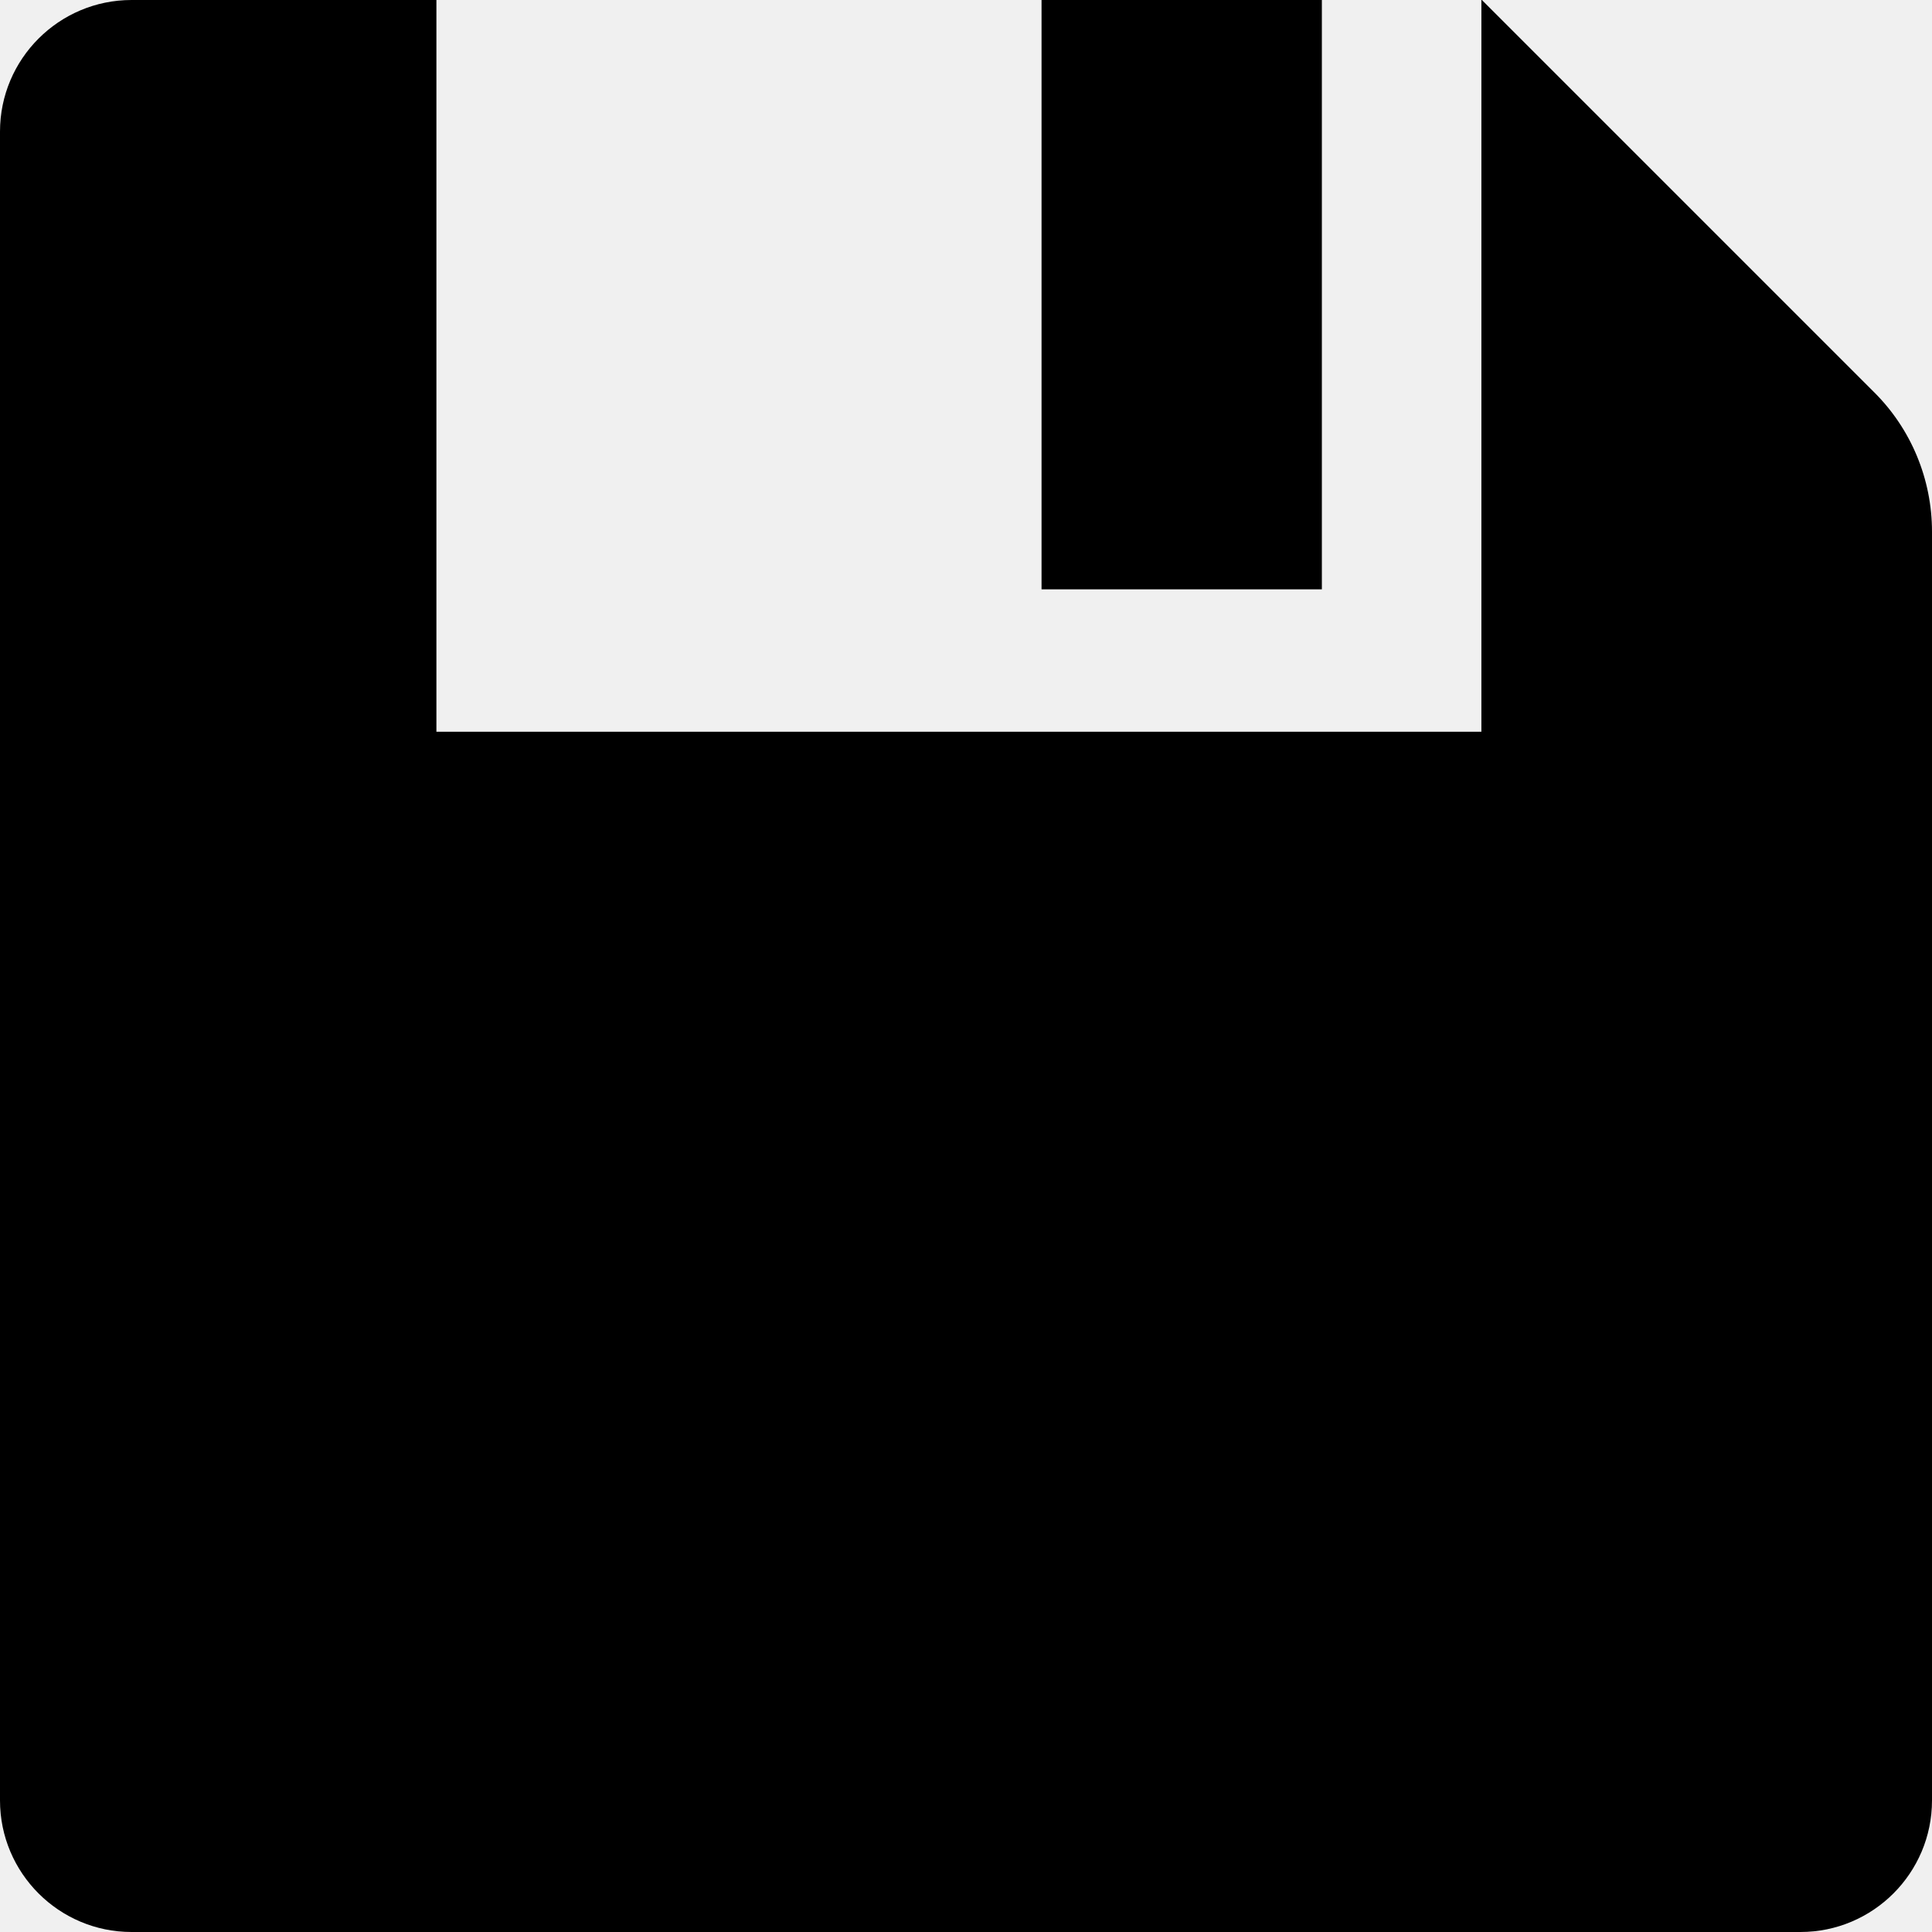
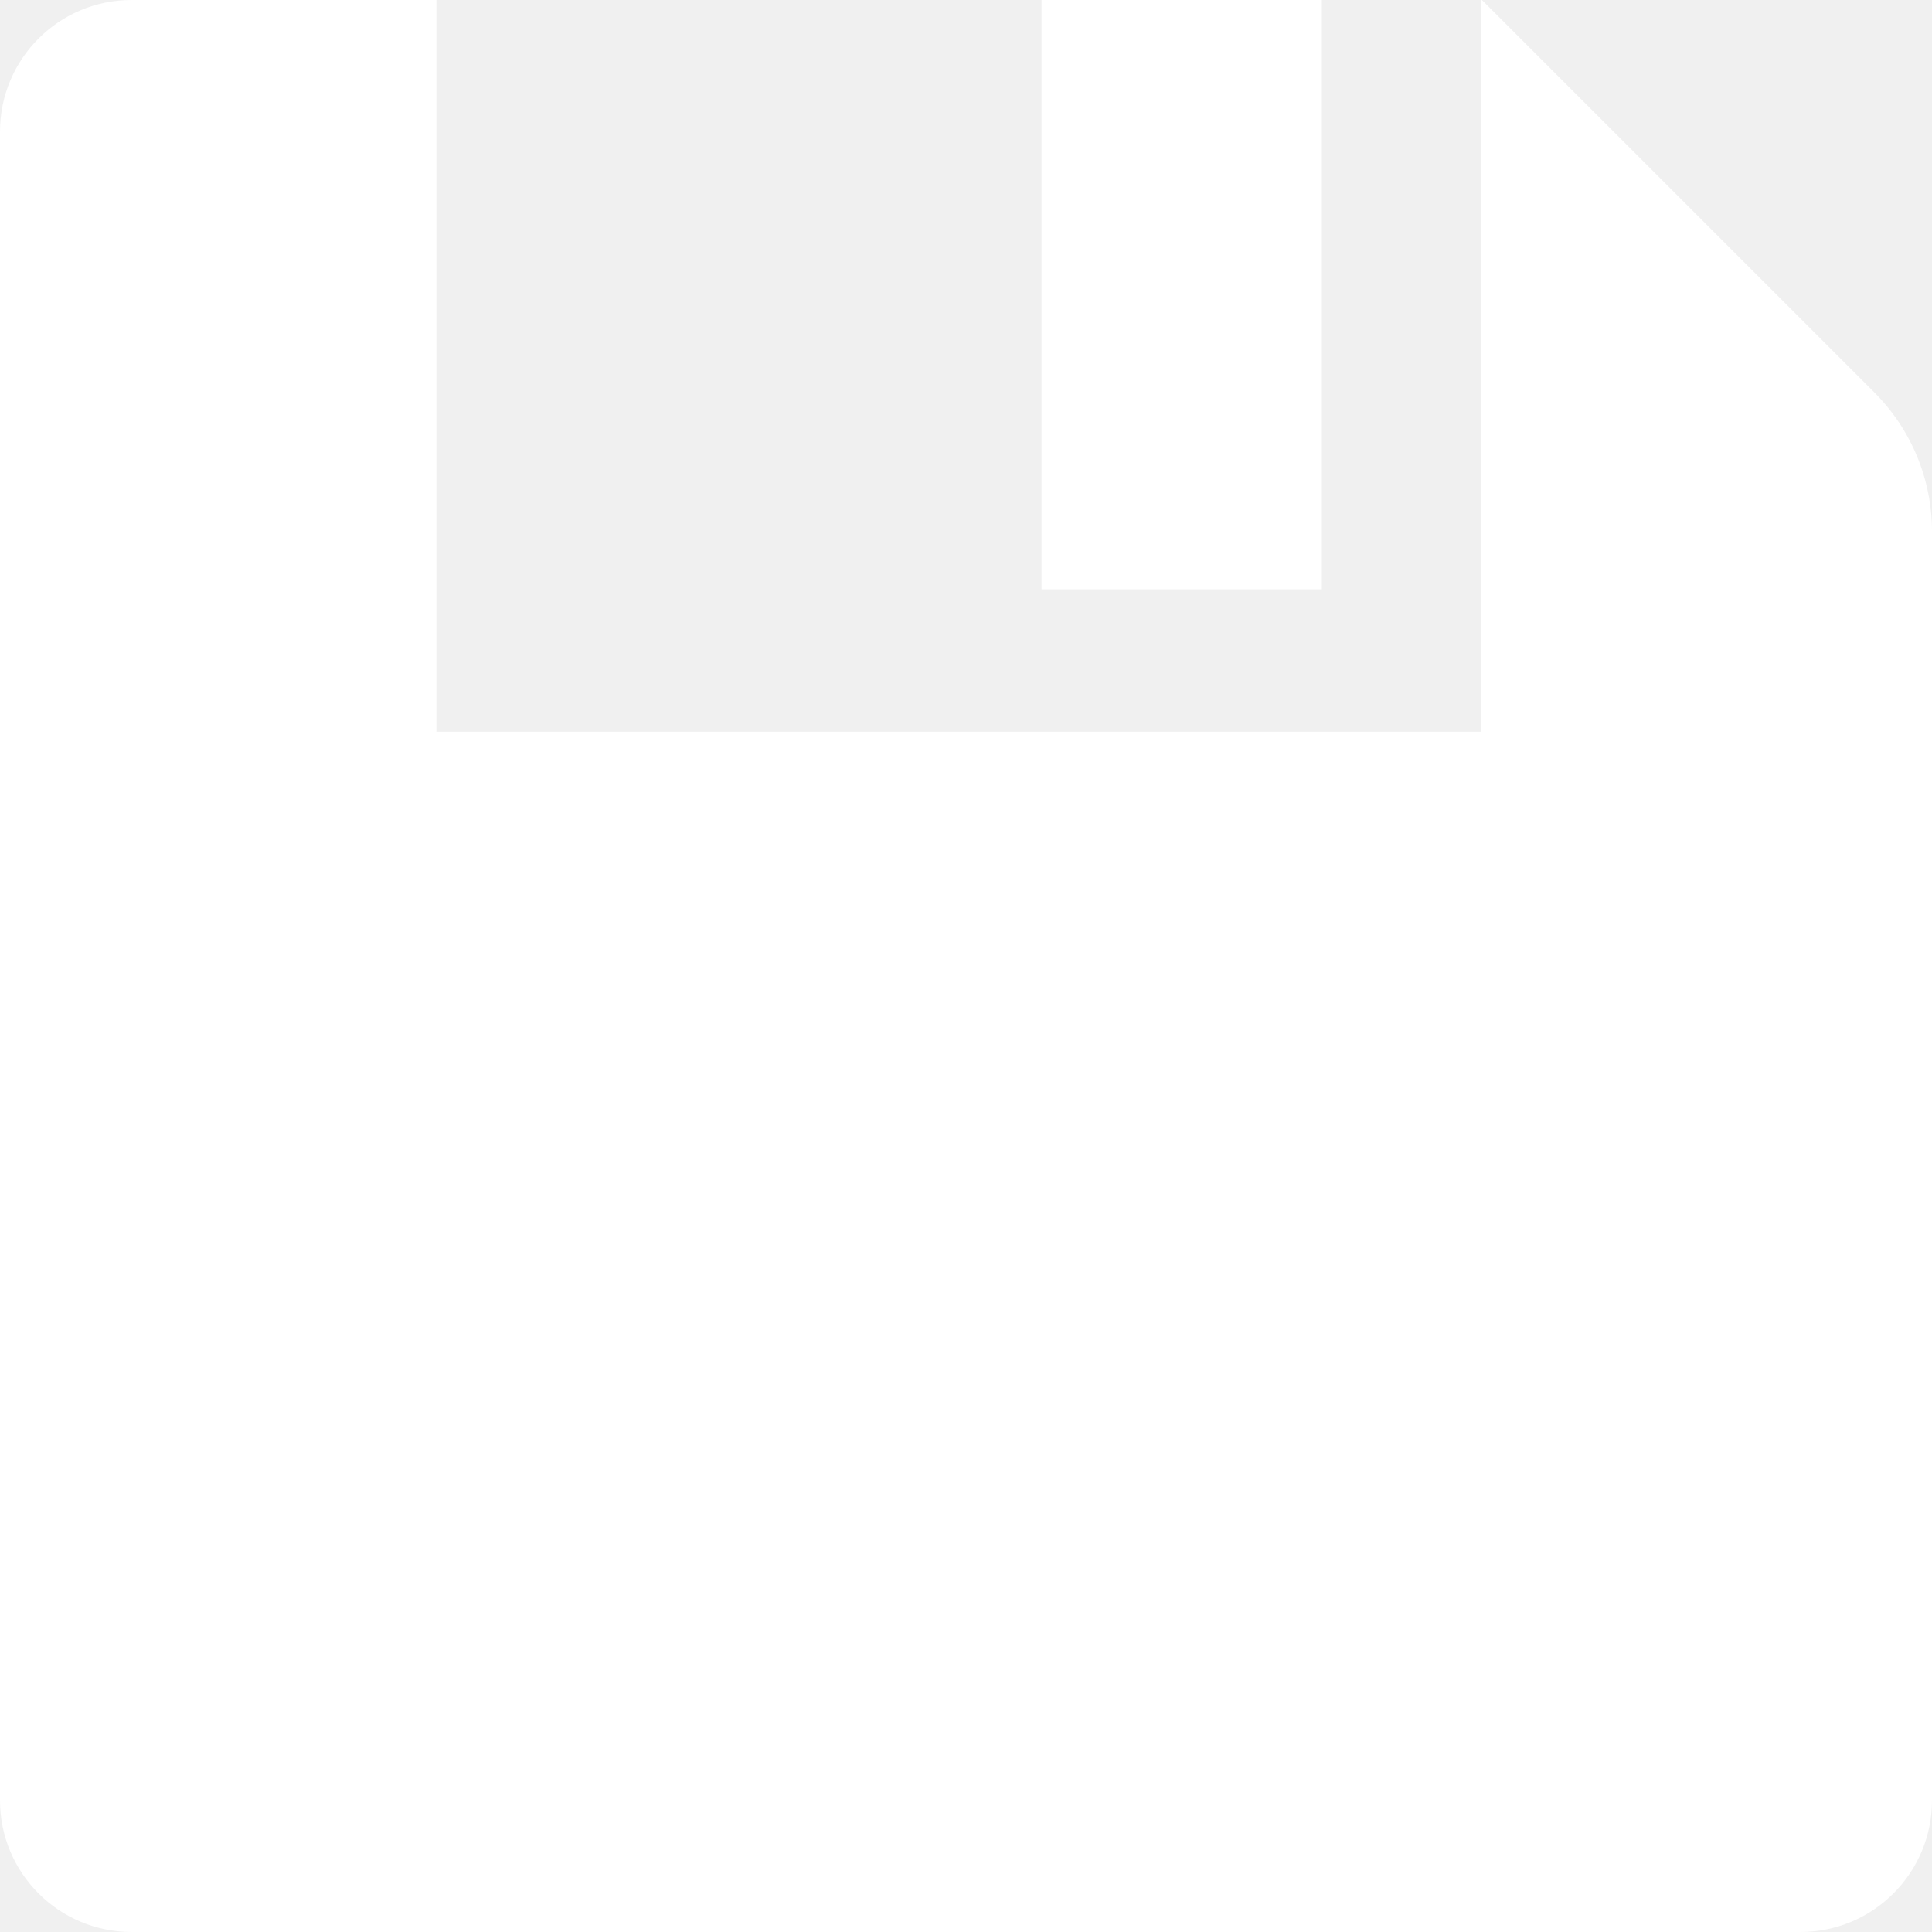
- <svg xmlns="http://www.w3.org/2000/svg" version="1.1" id="Capa_1" x="0px" y="0px" width="734px" height="734px" viewBox="0 0 734 734" style="enable-background:new 0 0 734 734;" xml:space="preserve">
-   <g>
-     <path d="M50,734h634c27.6,0,50-22.4,50-50V202c0-19.9-7.9-39-22-53L563,0h-0.2v278h-397V0H50C22.4,0,0,22.4,0,50v469v165   C0,711.6,22.4,734,50,734z" />
-     <rect x="395.7" width="106.5" height="223.9" />
-   </g>
-   <g>
- </g>
-   <g>
- </g>
-   <g>
- </g>
-   <g>
- </g>
-   <g>
- </g>
-   <g>
- </g>
-   <g>
- </g>
-   <g>
- </g>
-   <g>
- </g>
-   <g>
- </g>
-   <g>
- </g>
-   <g>
- </g>
-   <g>
- </g>
-   <g>
- </g>
-   <g>
- </g>
+ <svg xmlns="http://www.w3.org/2000/svg" id="Capa_1" data-name="Capa 1" viewBox="0 0 734 734">
+   <defs>
+     <style>.cls-1{fill:#fff;}</style>
+   </defs>
+   <path class="cls-1" d="M50,734H684a50,50,0,0,0,50-50V202a74.68,74.68,0,0,0-22-53L563,0h-.2V278h-397V0H50A50,50,0,0,0,0,50V684A50,50,0,0,0,50,734Z" />
+   <rect class="cls-1" x="395.7" width="106.5" height="223.9" />
</svg>
